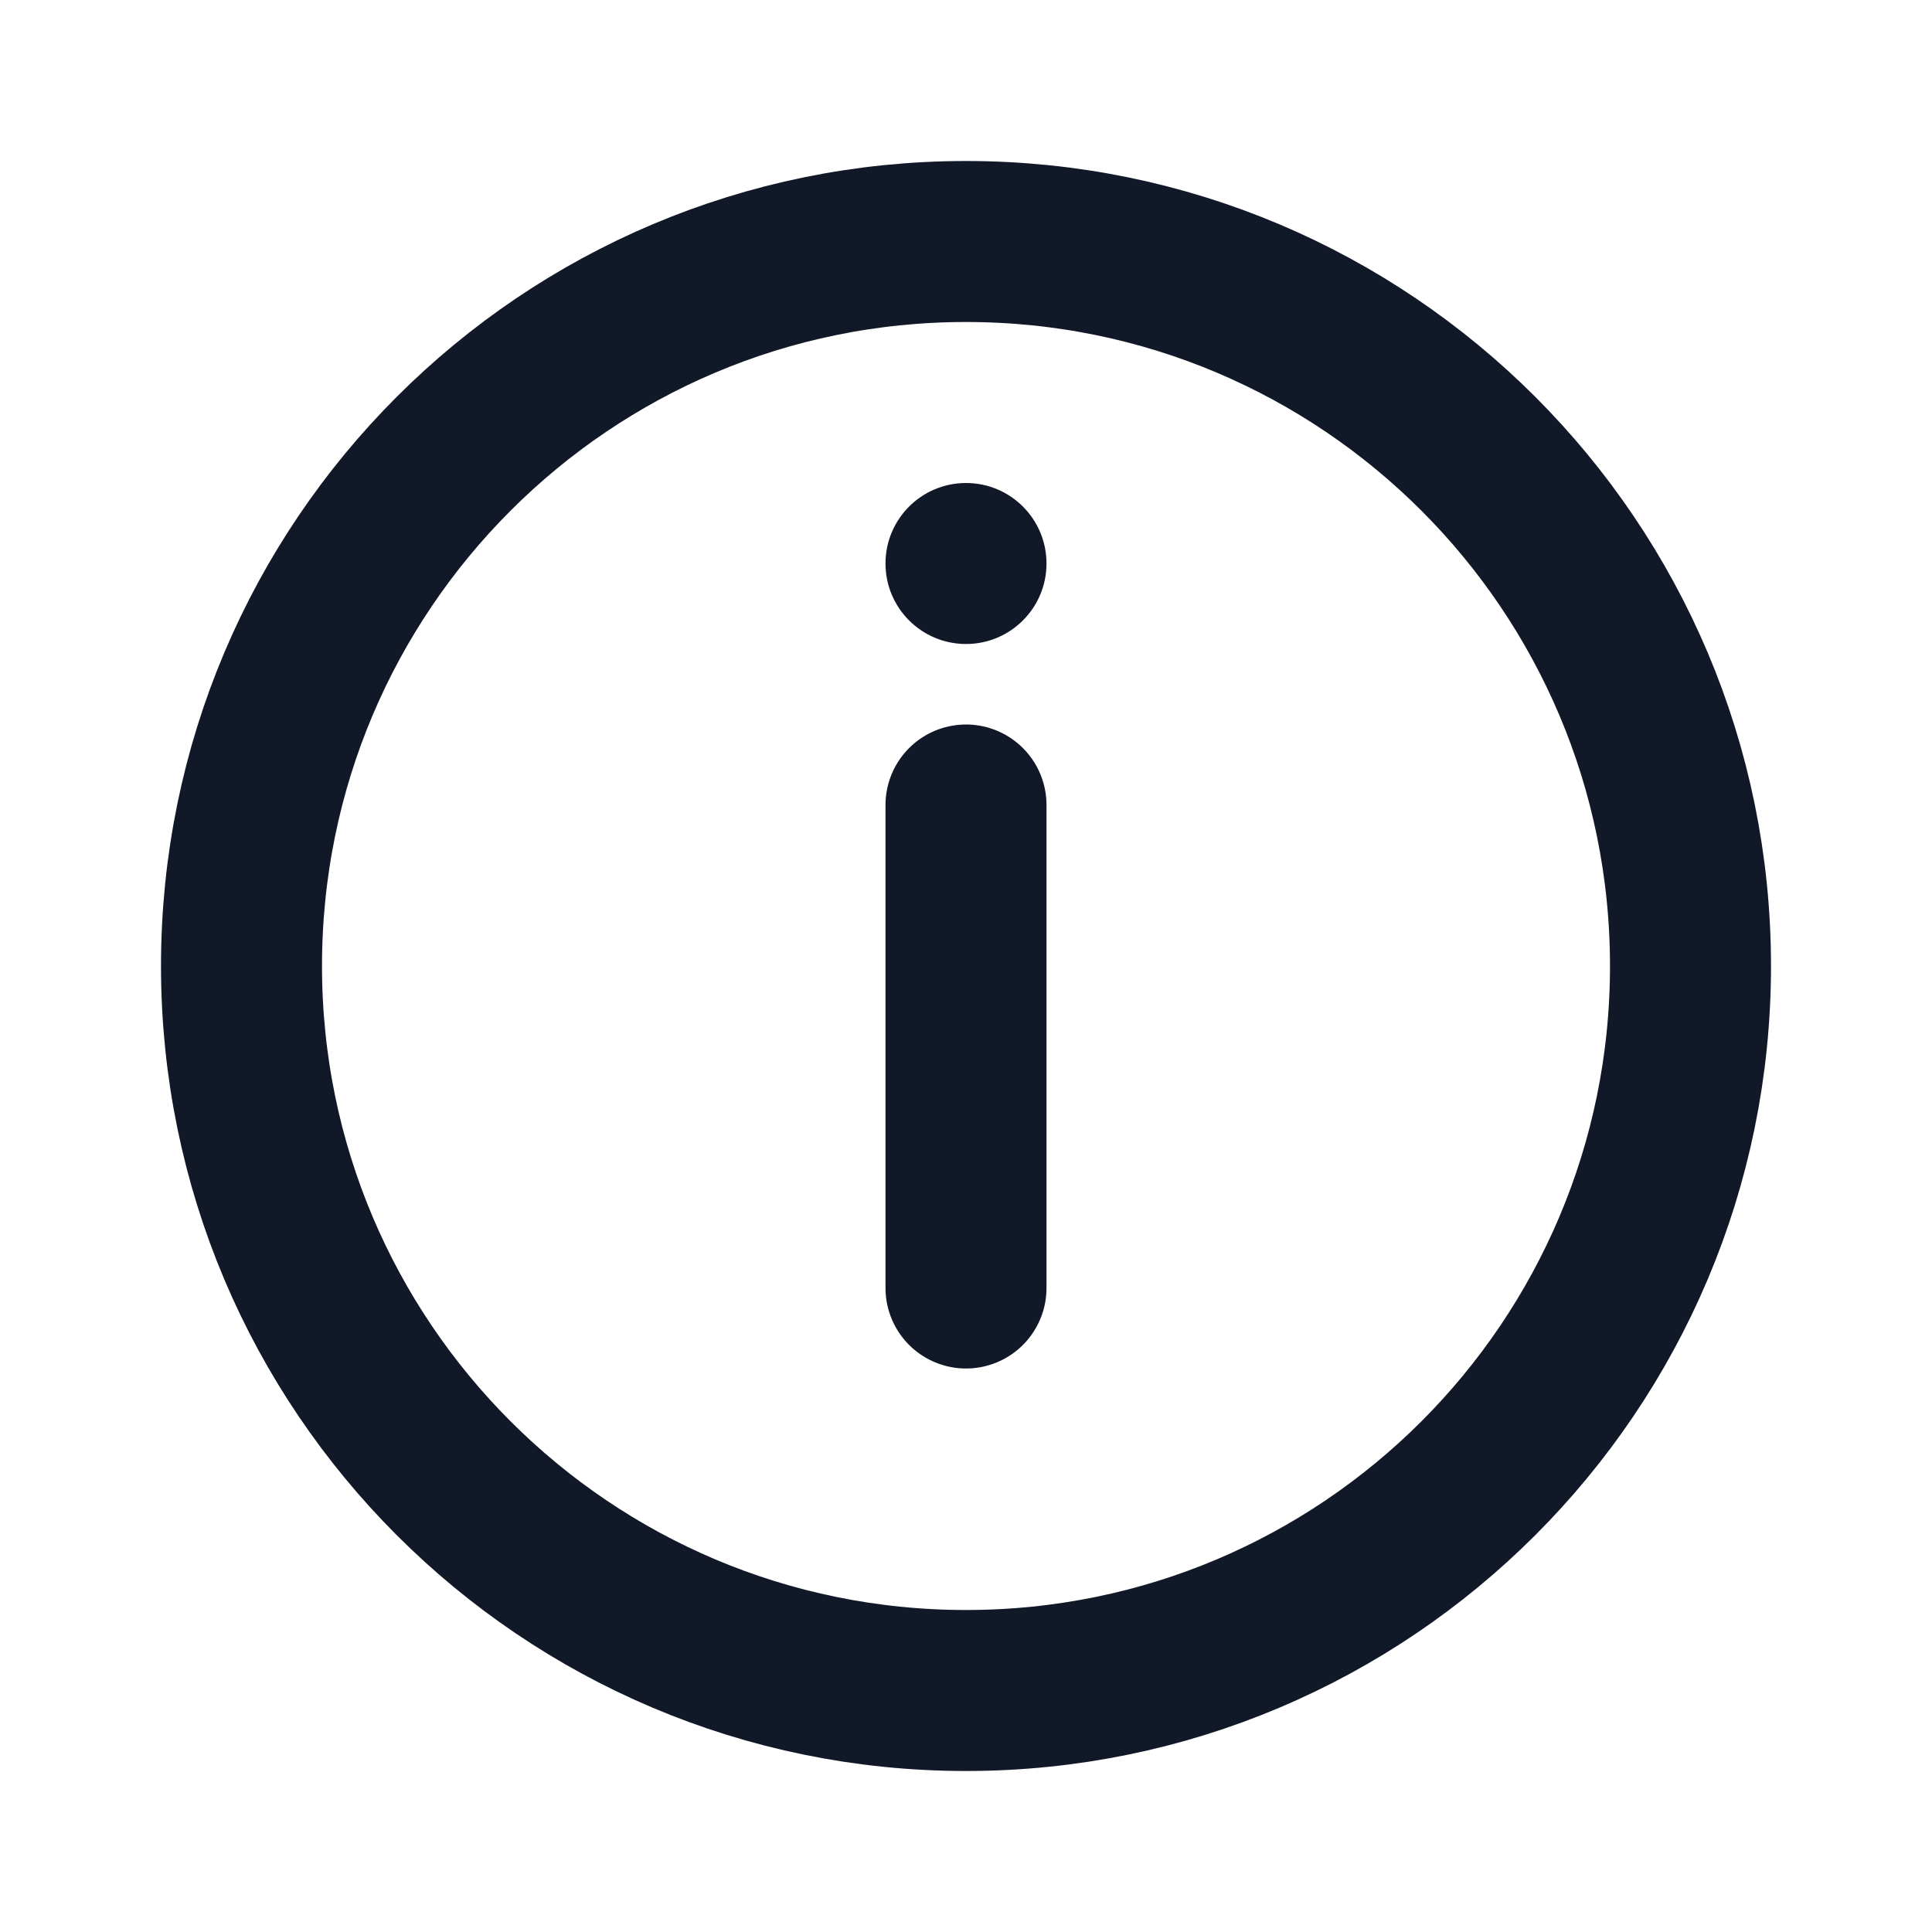
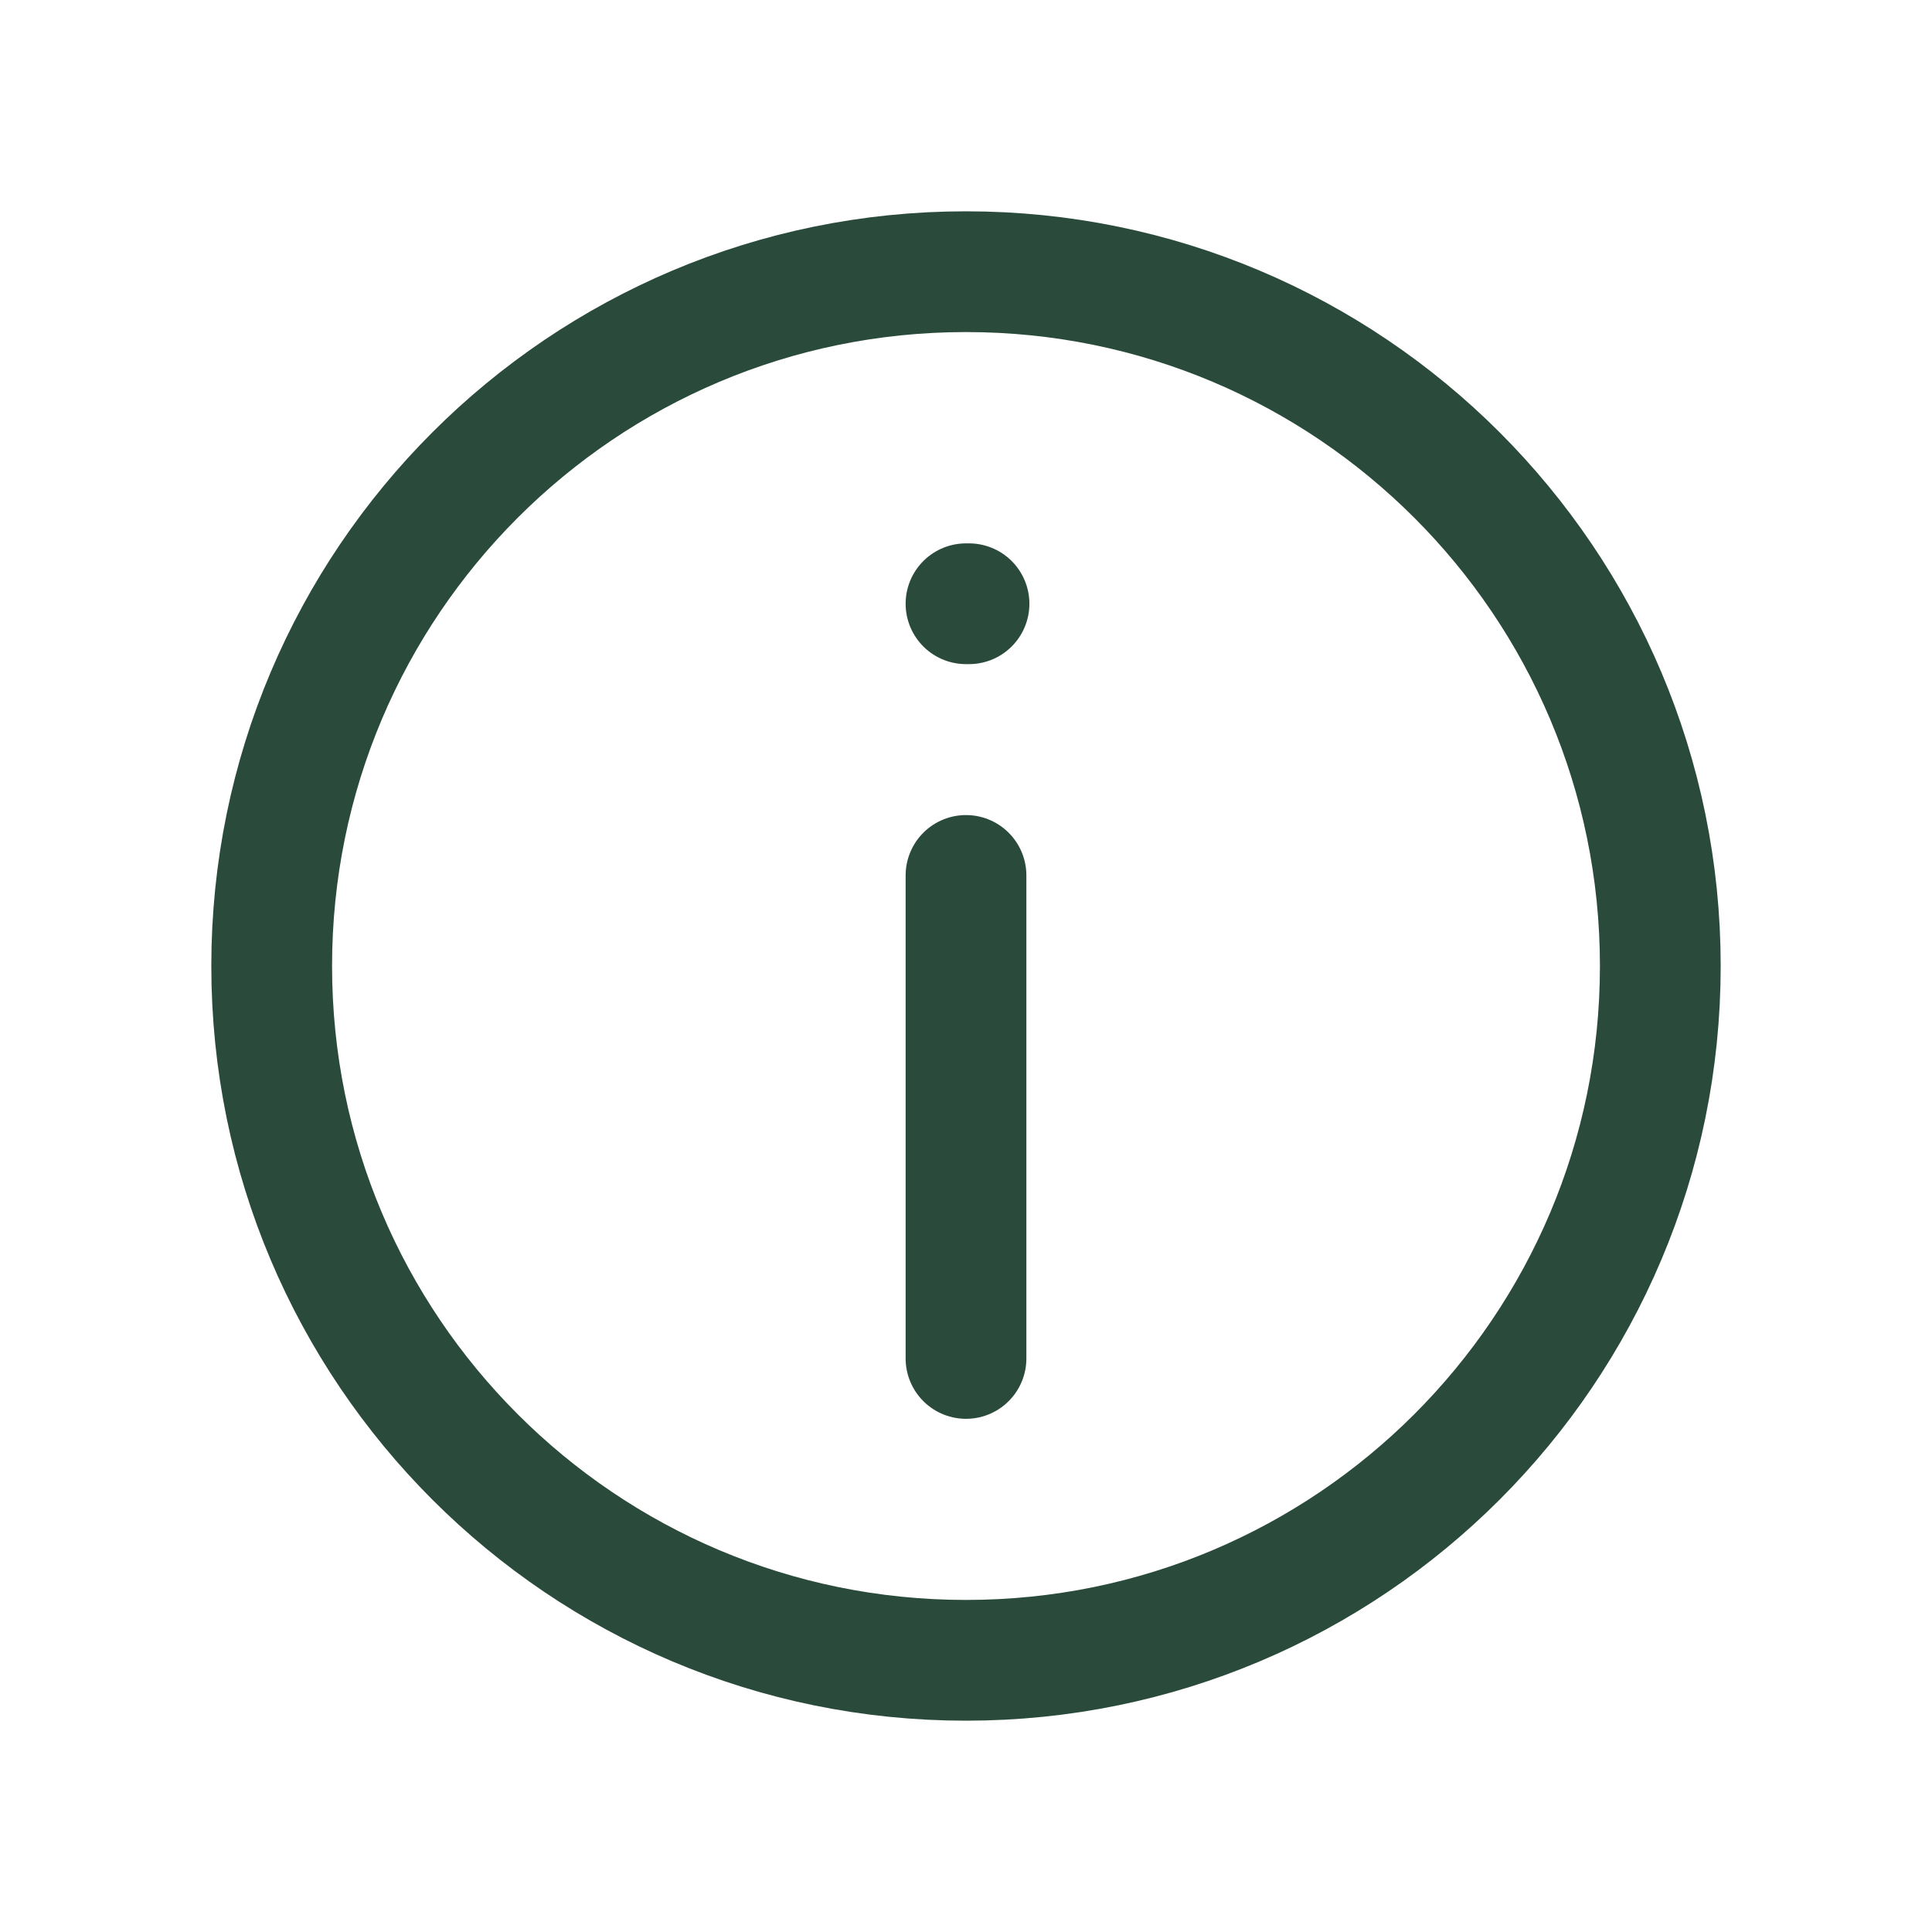
- <svg xmlns="http://www.w3.org/2000/svg" width="24" height="24" viewBox="0 0 24 24" fill="none">
-   <circle cx="12" cy="12" r="9" stroke="#111827" stroke-width="2" />
-   <path d="M12 10V16" stroke="#111827" stroke-width="2" stroke-linecap="round" />
-   <circle cx="12" cy="7" r="1" fill="#111827" />
+ <svg xmlns="http://www.w3.org/2000/svg" width="64" height="64" viewBox="0 0 64 64" fill="none" stroke="#2A4B3C" stroke-width="4" stroke-linecap="round" stroke-linejoin="round" role="img" aria-label="info">
+   <circle cx="32" cy="32" r="23" />
+   <path d="M32 29v16" />
+   <path d="M32 20h.1" />
</svg>
